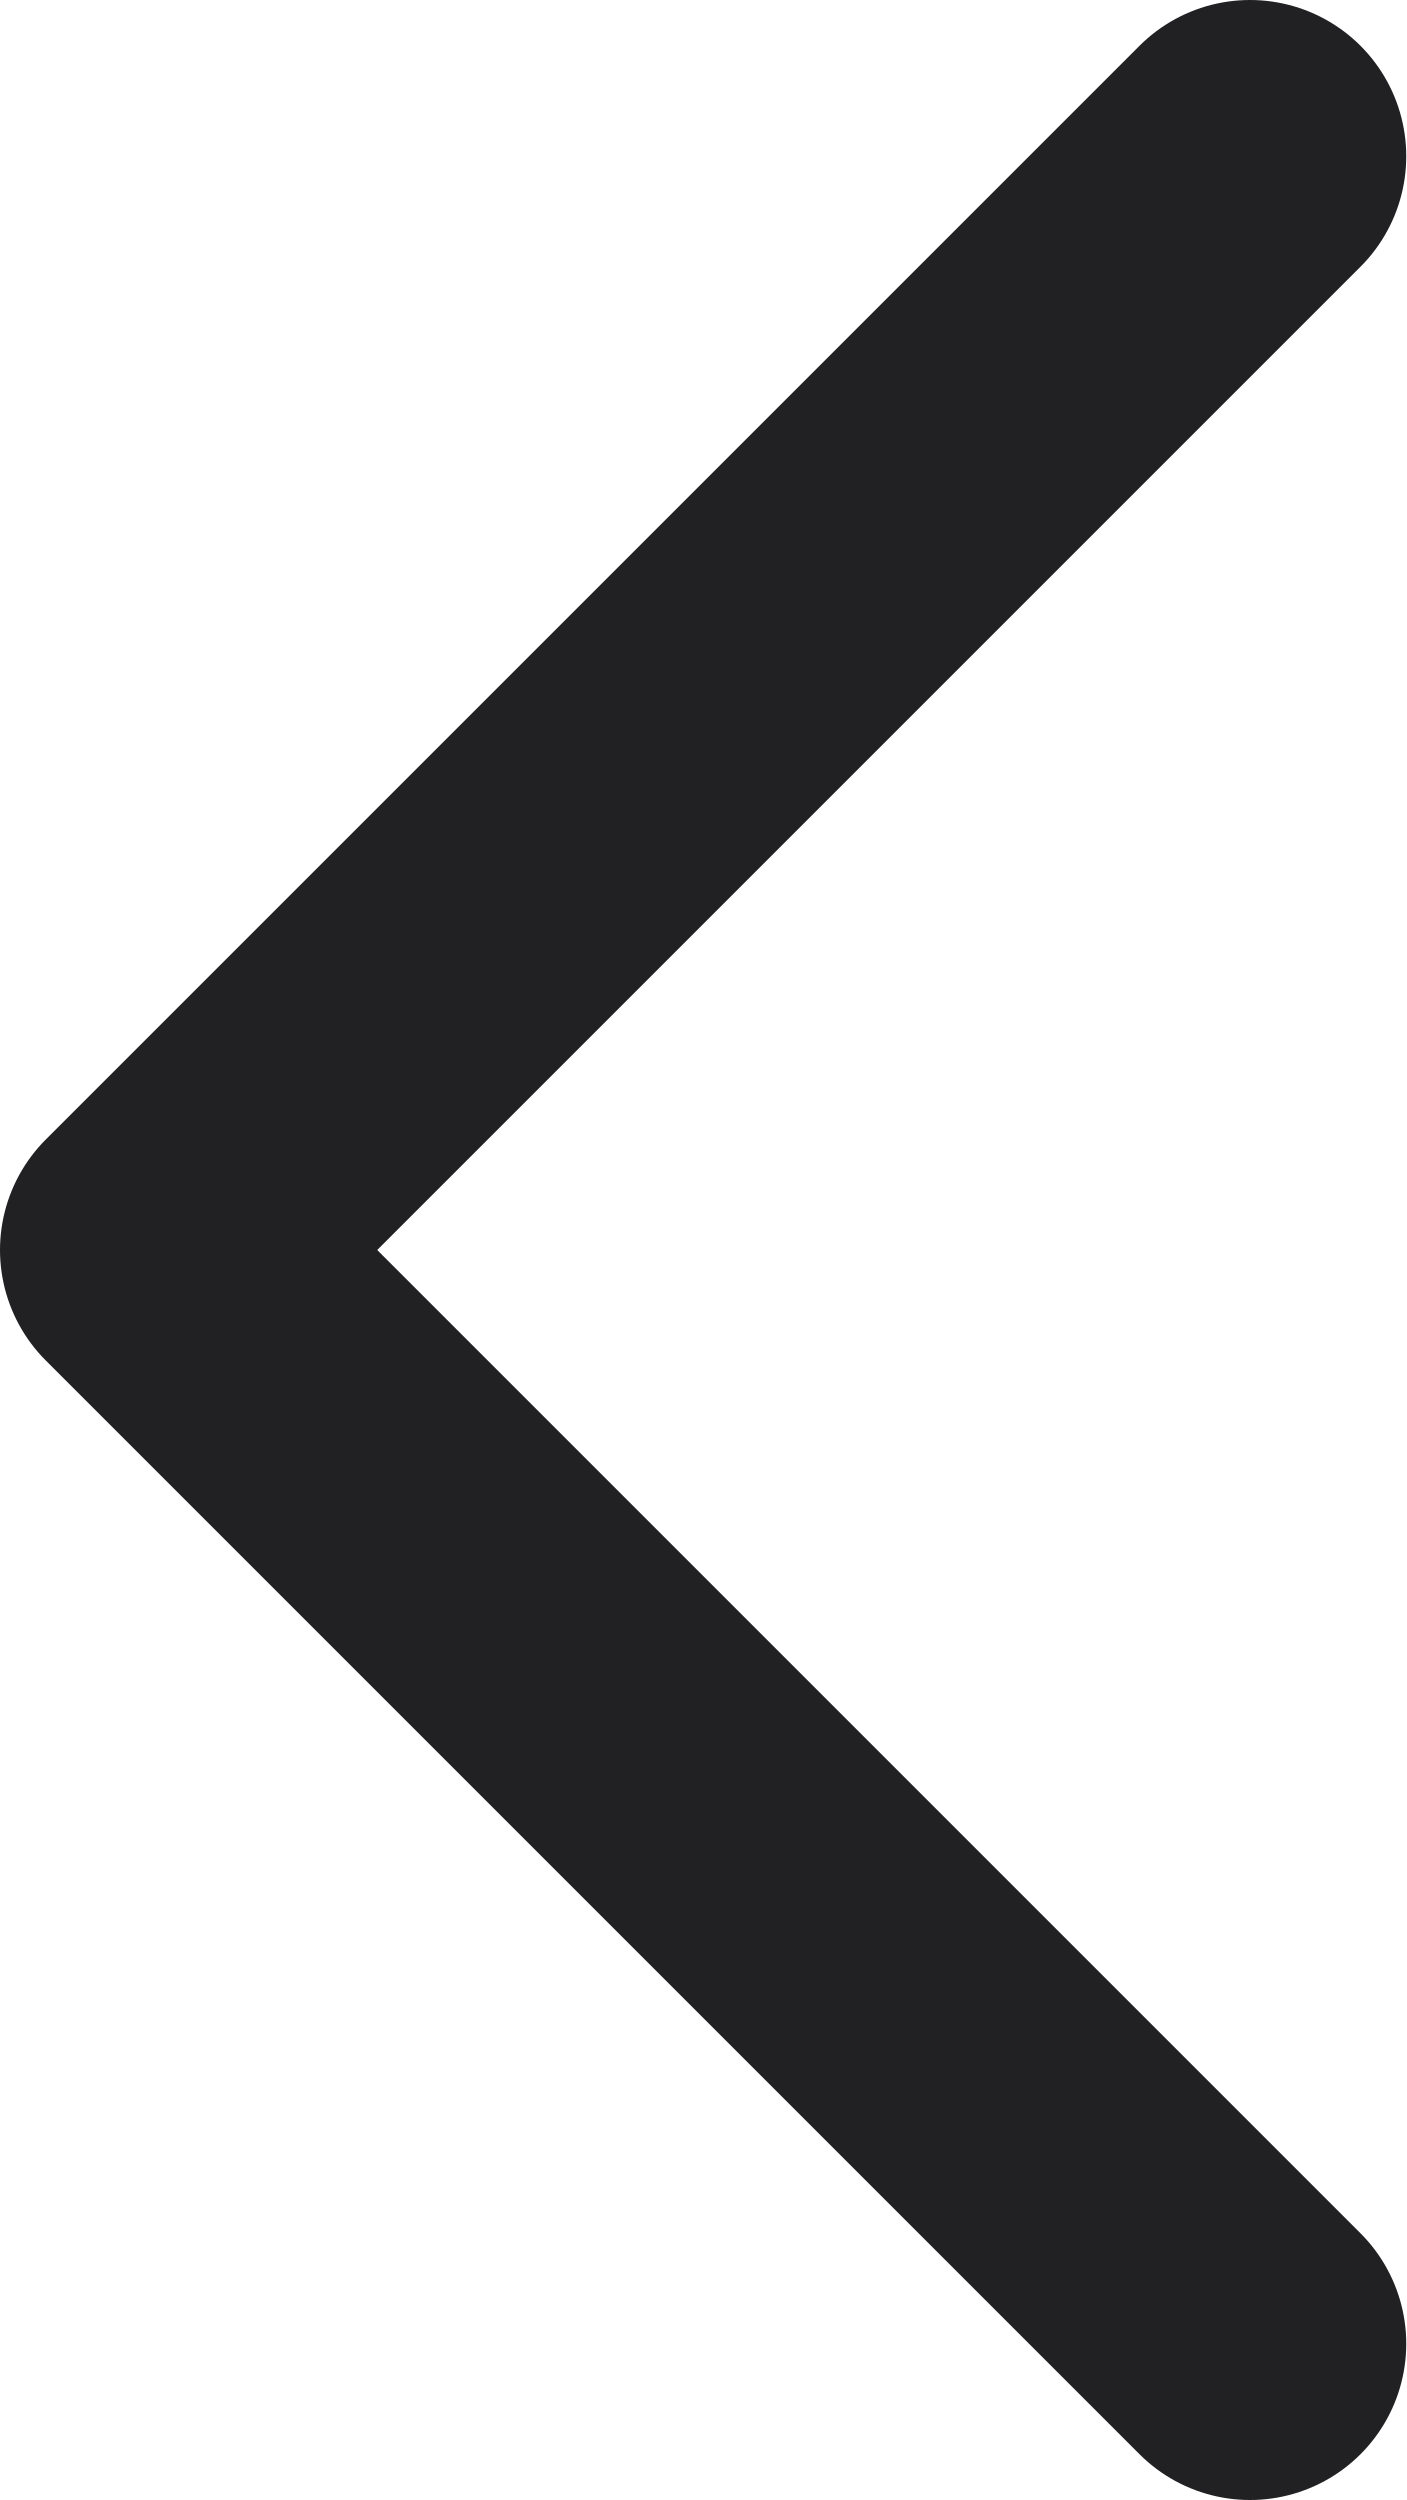
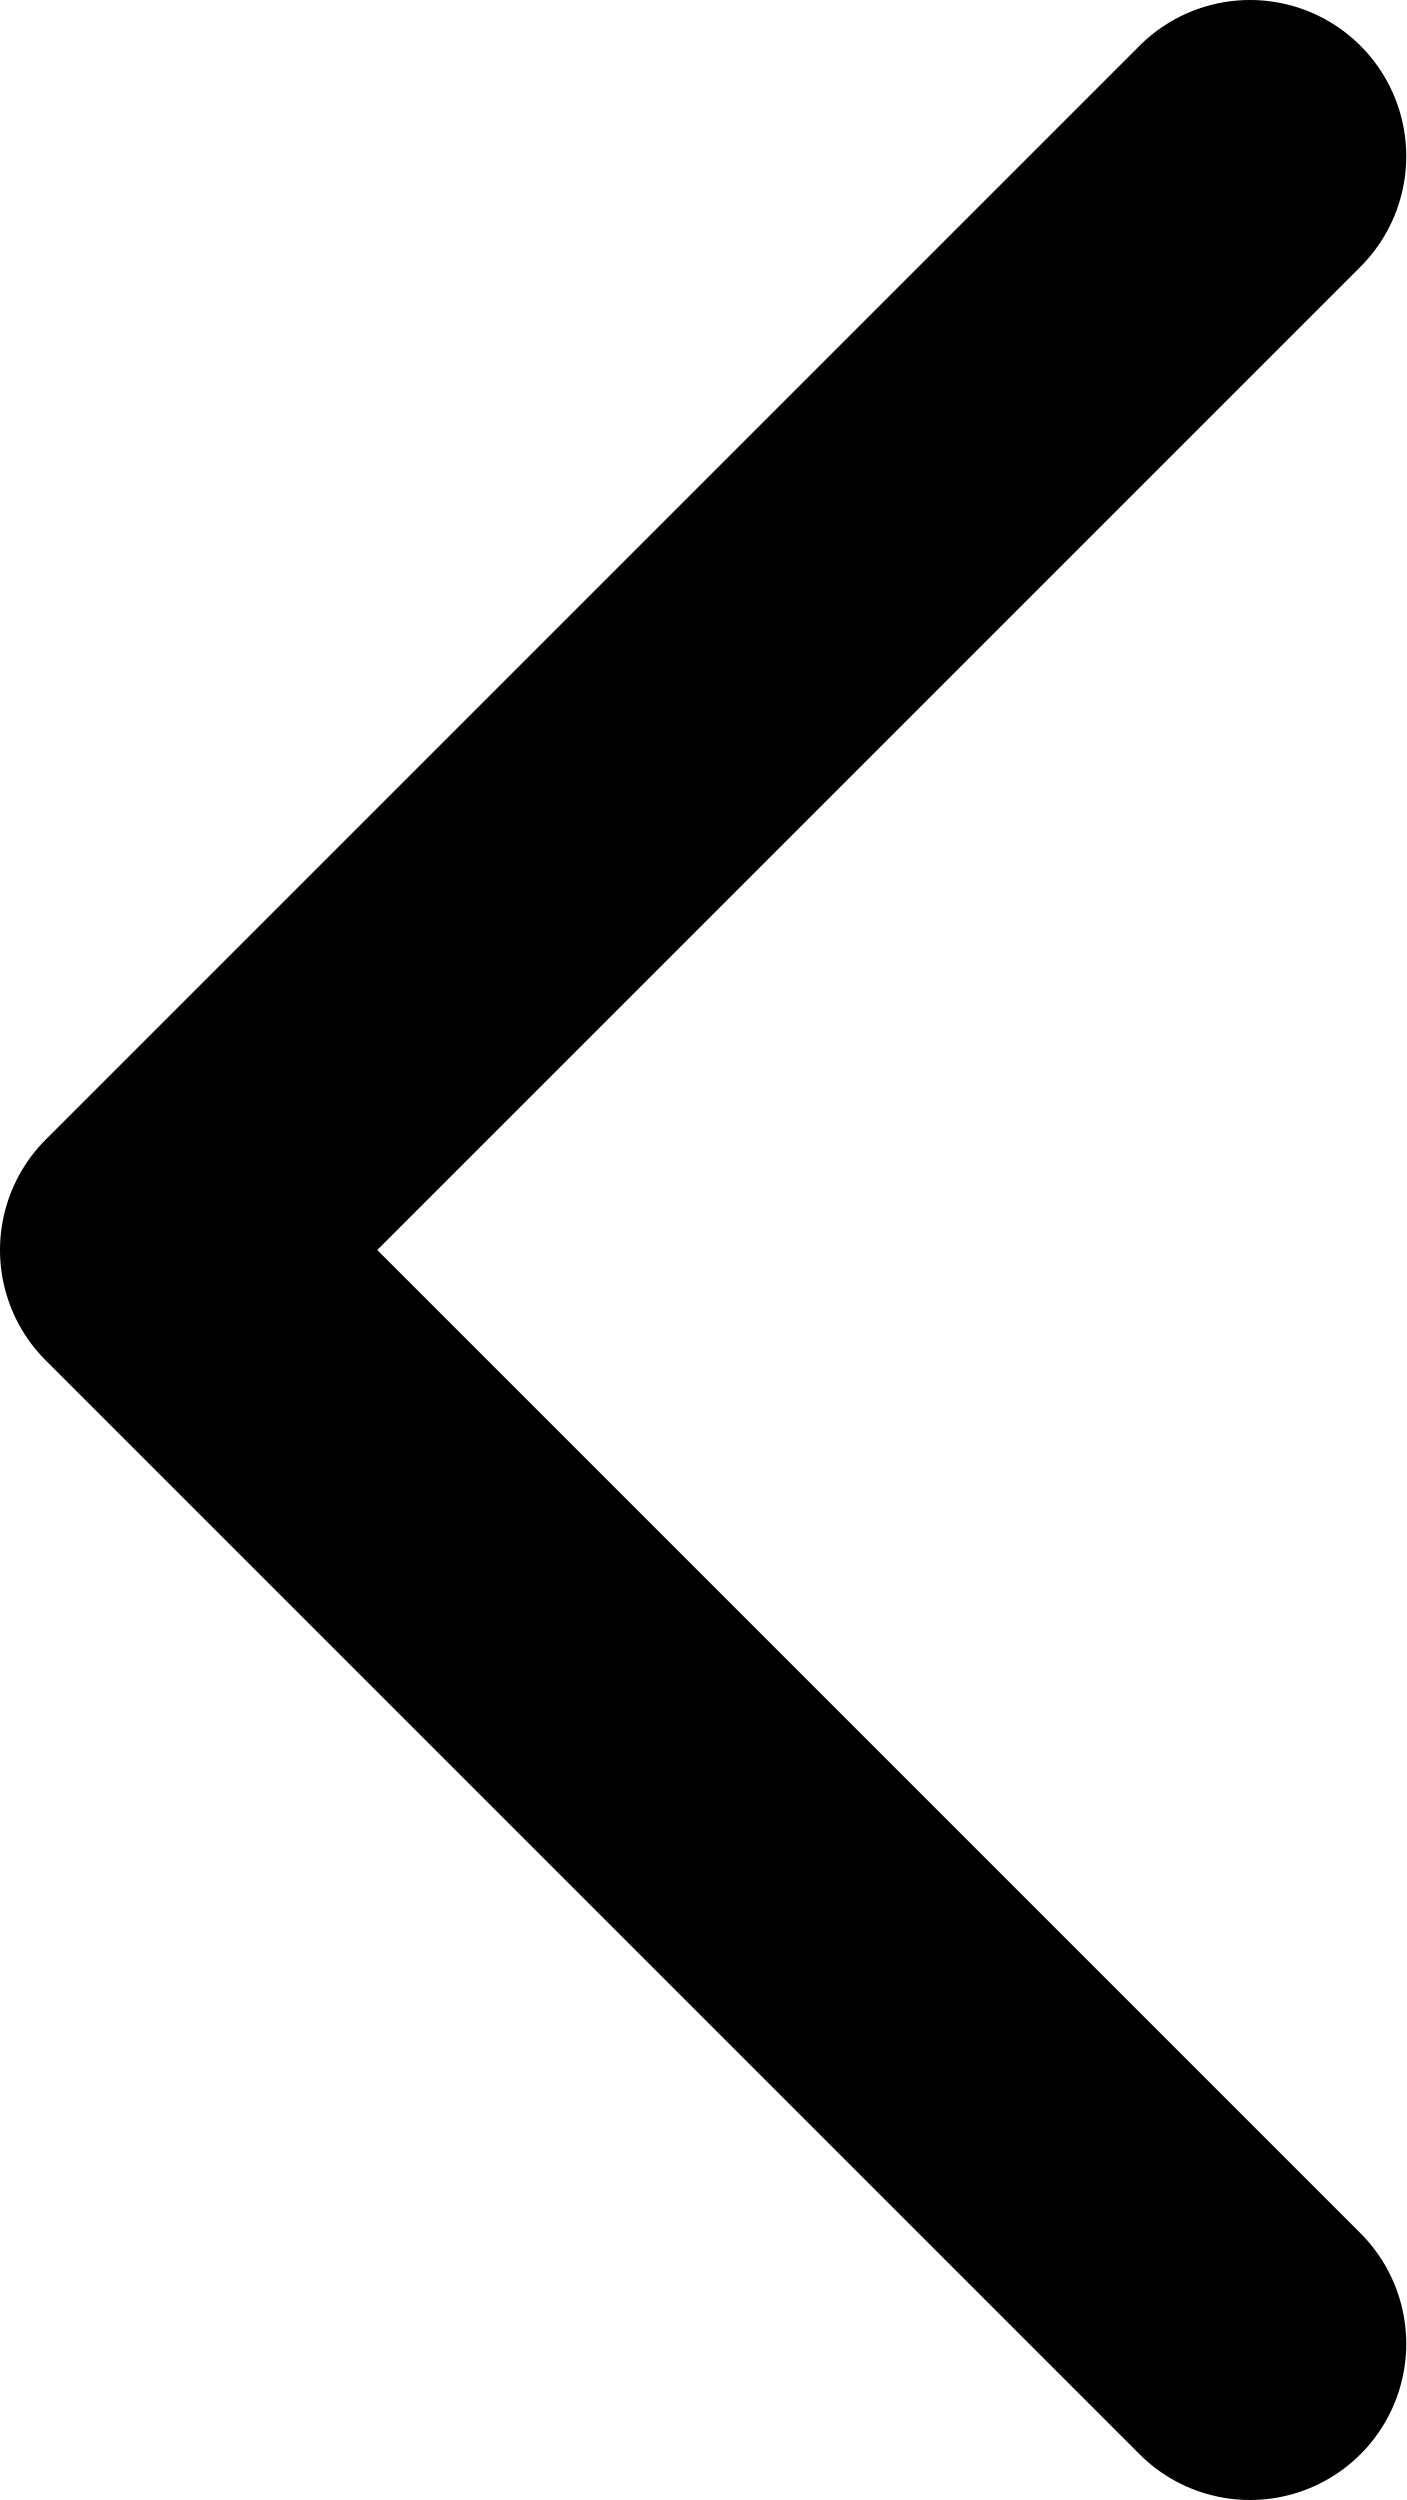
<svg xmlns="http://www.w3.org/2000/svg" width="100%" height="100%" viewBox="0 0 9 16" fill="none">
-   <path d="M8 1L1 8L8 15" stroke="#212124" stroke-width="2" stroke-linecap="round" stroke-linejoin="round" />
+   <path d="M8 1L1 8L8 15" stroke="currentColor" stroke-width="2" stroke-linecap="round" stroke-linejoin="round" />
</svg>
